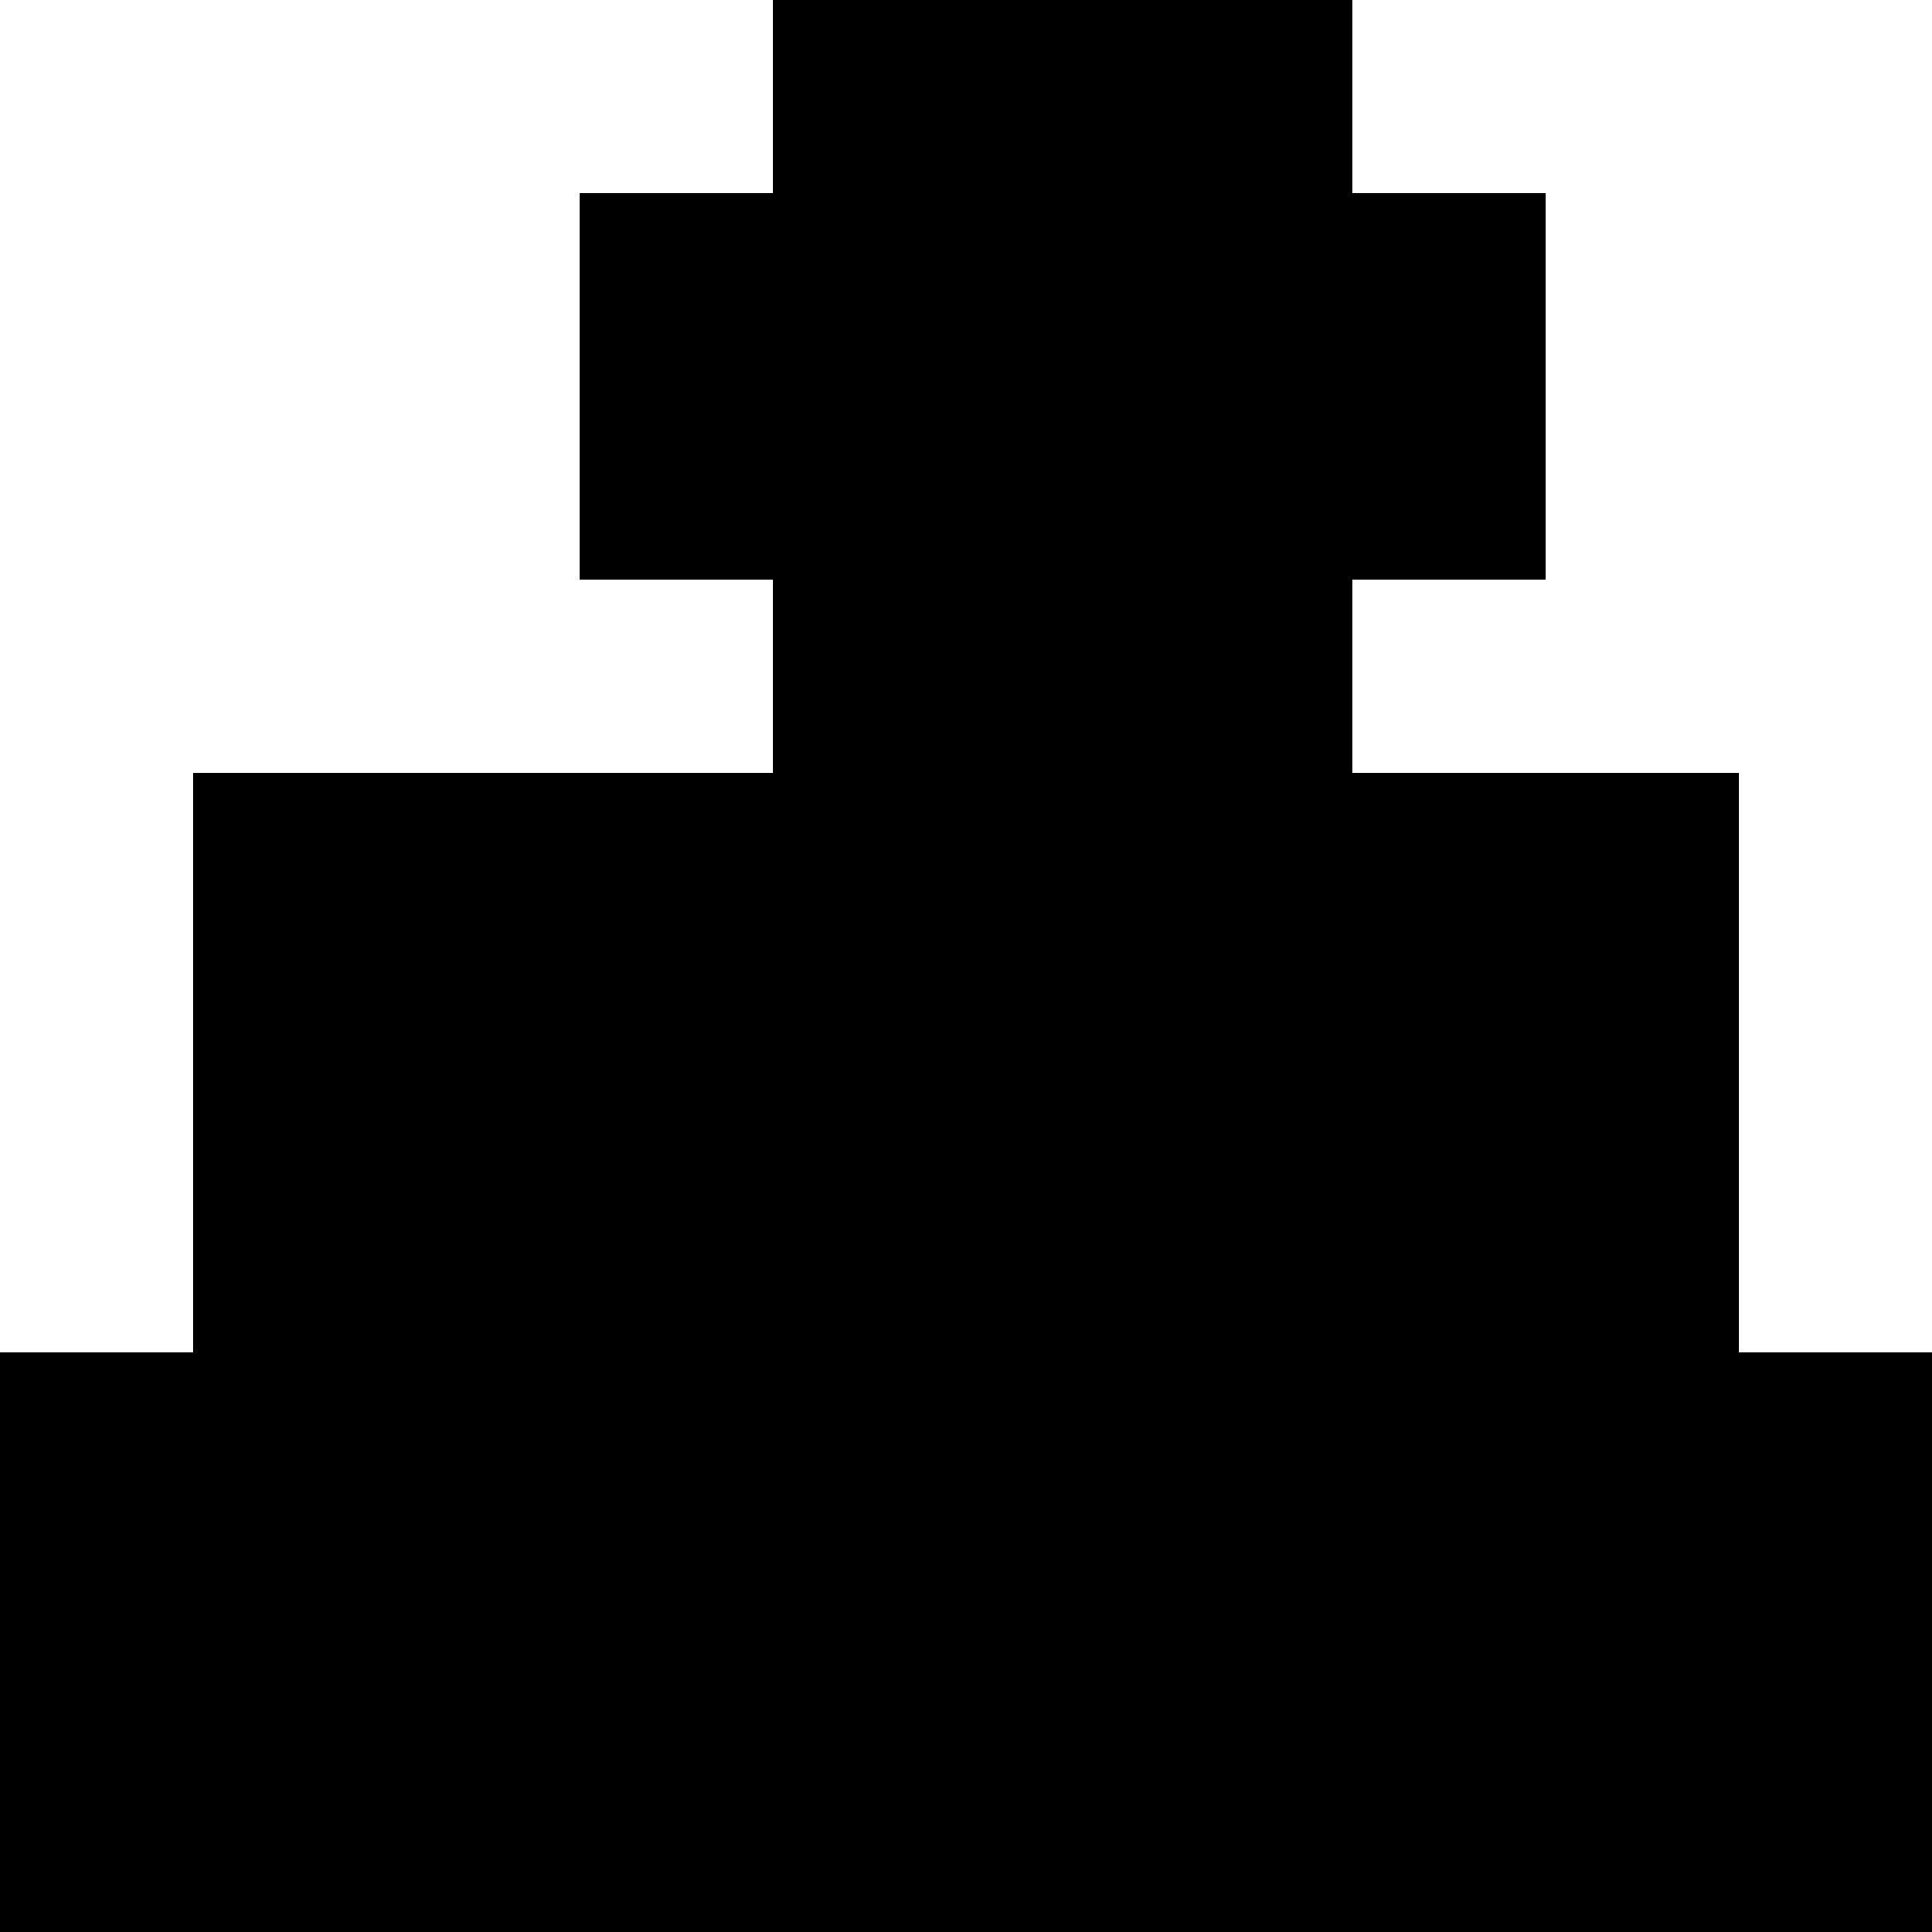
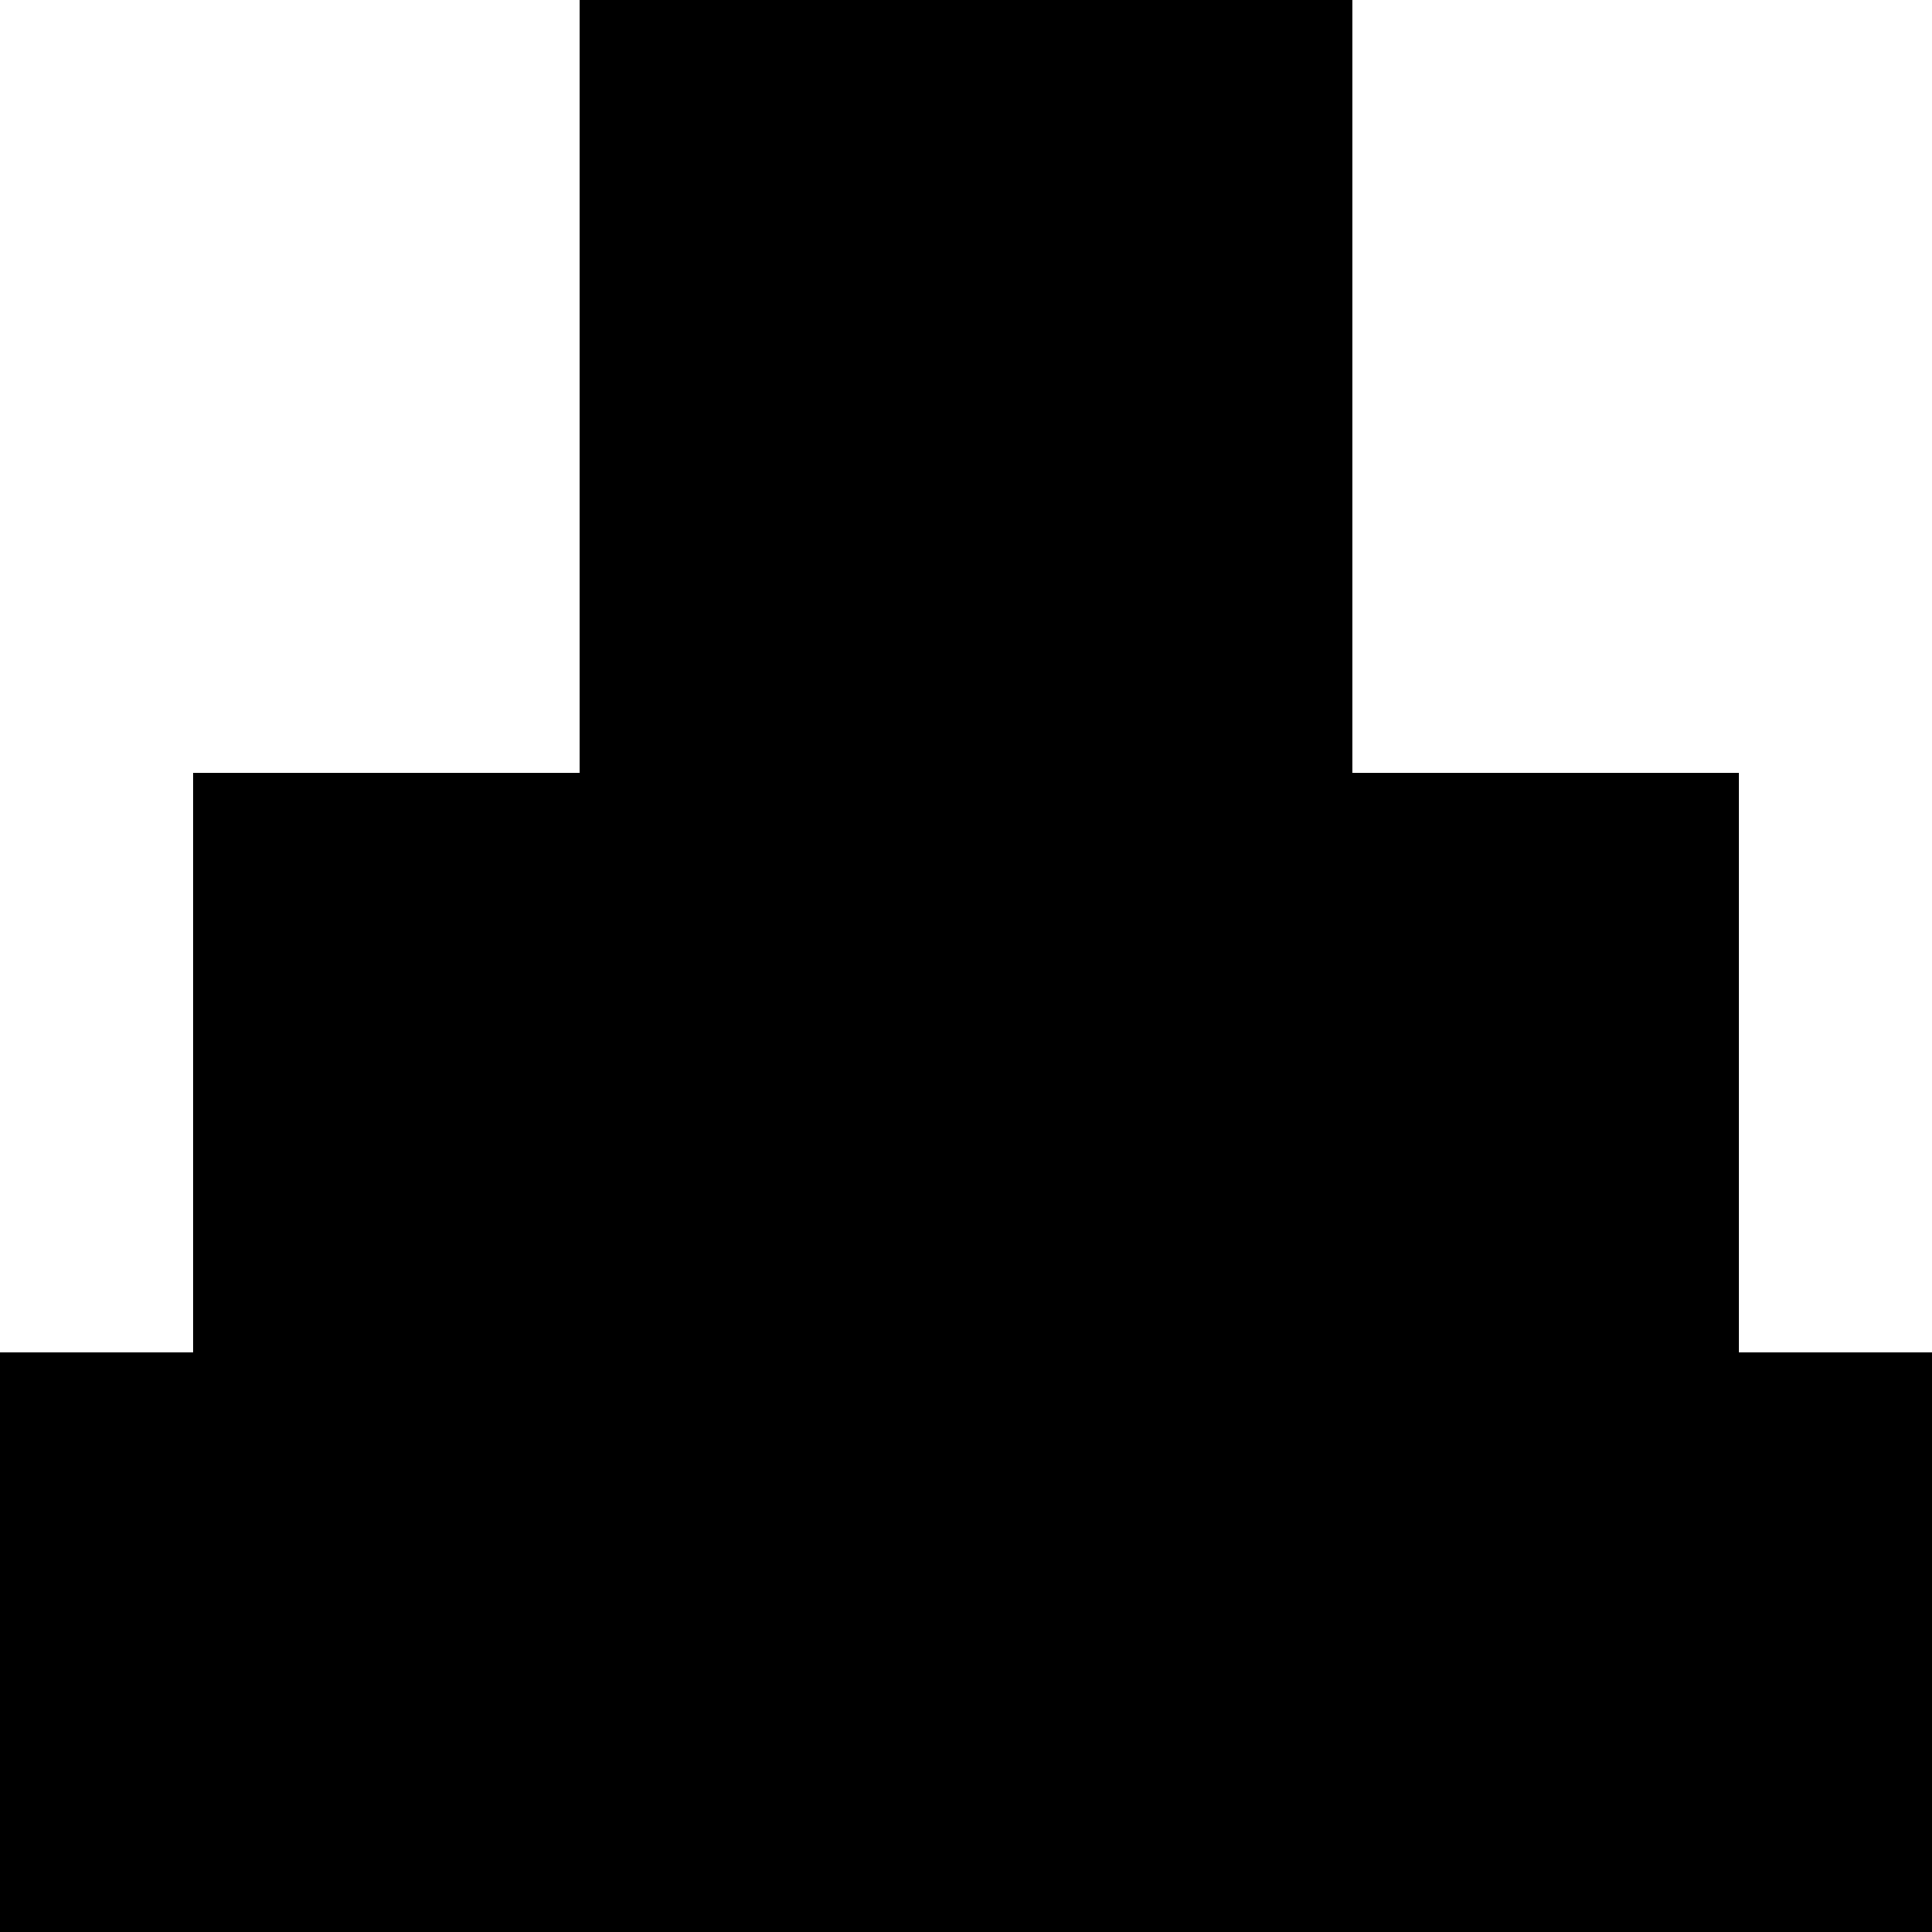
<svg xmlns="http://www.w3.org/2000/svg" viewBox="0 0 80 80">
-   <rect x="32" y="0" width="24" height="8" fill="{stroke}" />
+   <rect x="24" y="0" width="32" height="8" fill="{stroke}" />
  <rect x="24" y="8" width="8" height="8" fill="{stroke}" />
  <rect x="32" y="8" width="8" height="8" fill="{fill_hi}" />
-   <rect x="40" y="8" width="8" height="8" fill="{fill}" />
-   <rect x="48" y="8" width="8" height="8" fill="{fill_lo}" />
-   <rect x="56" y="8" width="8" height="8" fill="{stroke}" />
+   <rect x="40" y="8" width="8" height="8" fill="{fill_lo}" />
+   <rect x="48" y="8" width="8" height="8" fill="{stroke}" />
  <rect x="24" y="16" width="8" height="8" fill="{stroke}" />
  <rect x="32" y="16" width="8" height="8" fill="{fill_hi}" />
-   <rect x="40" y="16" width="8" height="8" fill="{fill}" />
-   <rect x="48" y="16" width="8" height="8" fill="{fill_lo}" />
-   <rect x="56" y="16" width="8" height="8" fill="{stroke}" />
-   <rect x="32" y="24" width="24" height="8" fill="{stroke}" />
+   <rect x="40" y="16" width="8" height="8" fill="{fill_lo}" />
+   <rect x="48" y="16" width="8" height="8" fill="{stroke}" />
+   <rect x="24" y="24" width="32" height="8" fill="{stroke}" />
  <rect x="8" y="32" width="64" height="8" fill="{stroke}" />
  <rect x="8" y="40" width="8" height="8" fill="{stroke}" />
  <rect x="16" y="40" width="8" height="8" fill="{fill_hi}" />
  <rect x="24" y="40" width="24" height="8" fill="{fill}" />
  <rect x="48" y="40" width="16" height="8" fill="{fill_lo}" />
  <rect x="64" y="40" width="8" height="8" fill="{stroke}" />
  <rect x="8" y="48" width="8" height="8" fill="{stroke}" />
  <rect x="16" y="48" width="8" height="8" fill="{fill_hi}" />
  <rect x="24" y="48" width="24" height="8" fill="{fill}" />
  <rect x="48" y="48" width="16" height="8" fill="{fill_lo}" />
  <rect x="64" y="48" width="8" height="8" fill="{stroke}" />
  <rect x="0" y="56" width="8" height="8" fill="{stroke}" />
  <rect x="8" y="56" width="24" height="8" fill="{fill_hi}" />
  <rect x="32" y="56" width="16" height="8" fill="{fill}" />
  <rect x="48" y="56" width="24" height="8" fill="{fill_lo}" />
  <rect x="72" y="56" width="8" height="8" fill="{stroke}" />
  <rect x="0" y="64" width="8" height="8" fill="{stroke}" />
  <rect x="8" y="64" width="8" height="8" fill="{fill_hi}" />
  <rect x="16" y="64" width="48" height="8" fill="{fill}" />
  <rect x="64" y="64" width="8" height="8" fill="{fill_lo}" />
  <rect x="72" y="64" width="8" height="8" fill="{stroke}" />
  <rect x="0" y="72" width="80" height="8" fill="{stroke}" />
</svg>
